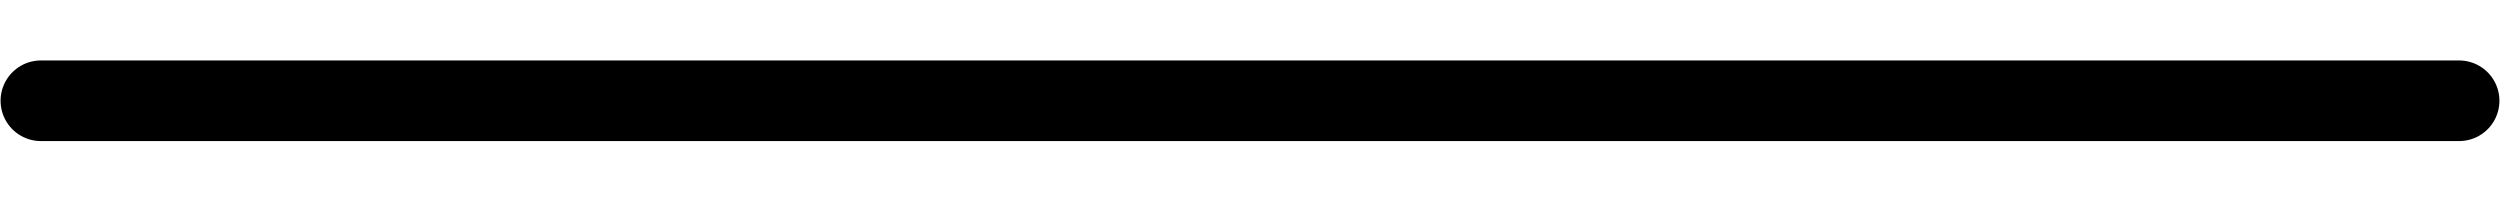
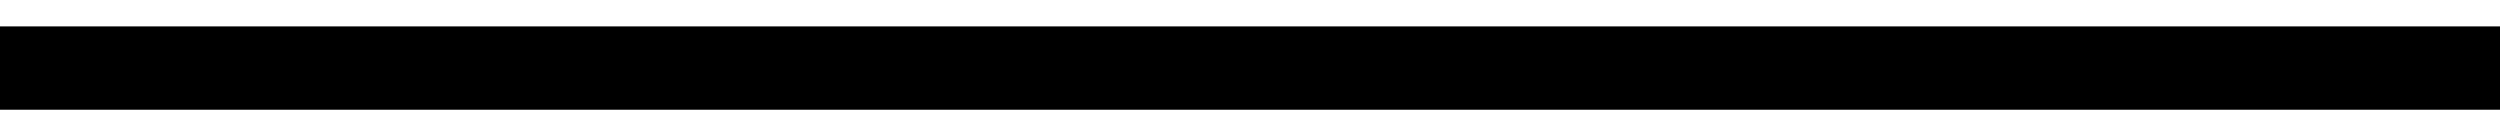
- <svg xmlns="http://www.w3.org/2000/svg" width="186.085pt" height="15.001pt" viewBox="0 0 232.607 18.751" id="svg4149" version="1.1">
-   <defs id="defs4151" />
-   <g id="layer1" transform="translate(-249.4109,-788.7011)">
-     <g transform="matrix(1.25,0,0,1.25,253.2143,791.9486)" id="surface1">
-       <path style="fill:none;stroke:#000000;stroke-width:4;stroke-linecap:round;stroke-linejoin:round;stroke-miterlimit:4;stroke-opacity:1" d="m 0,1049.63 120,0" transform="matrix(1.5,0,0,1.5,0,-1569.543)" id="path5" />
-     </g>
+ <svg xmlns="http://www.w3.org/2000/svg" width="120" height="6" id="svg3761" version="1.1">
+   <defs id="defs3763" />
+   <g id="layer1" transform="translate(0,-1046.362)">
+     <path style="fill:none;stroke:#000000;stroke-width:4;stroke-linecap:round;stroke-linejoin:round;stroke-opacity:1;stroke-miterlimit:4;stroke-dasharray:none" d="m 0,1049.63 120,0" id="path3771" />
  </g>
</svg>
